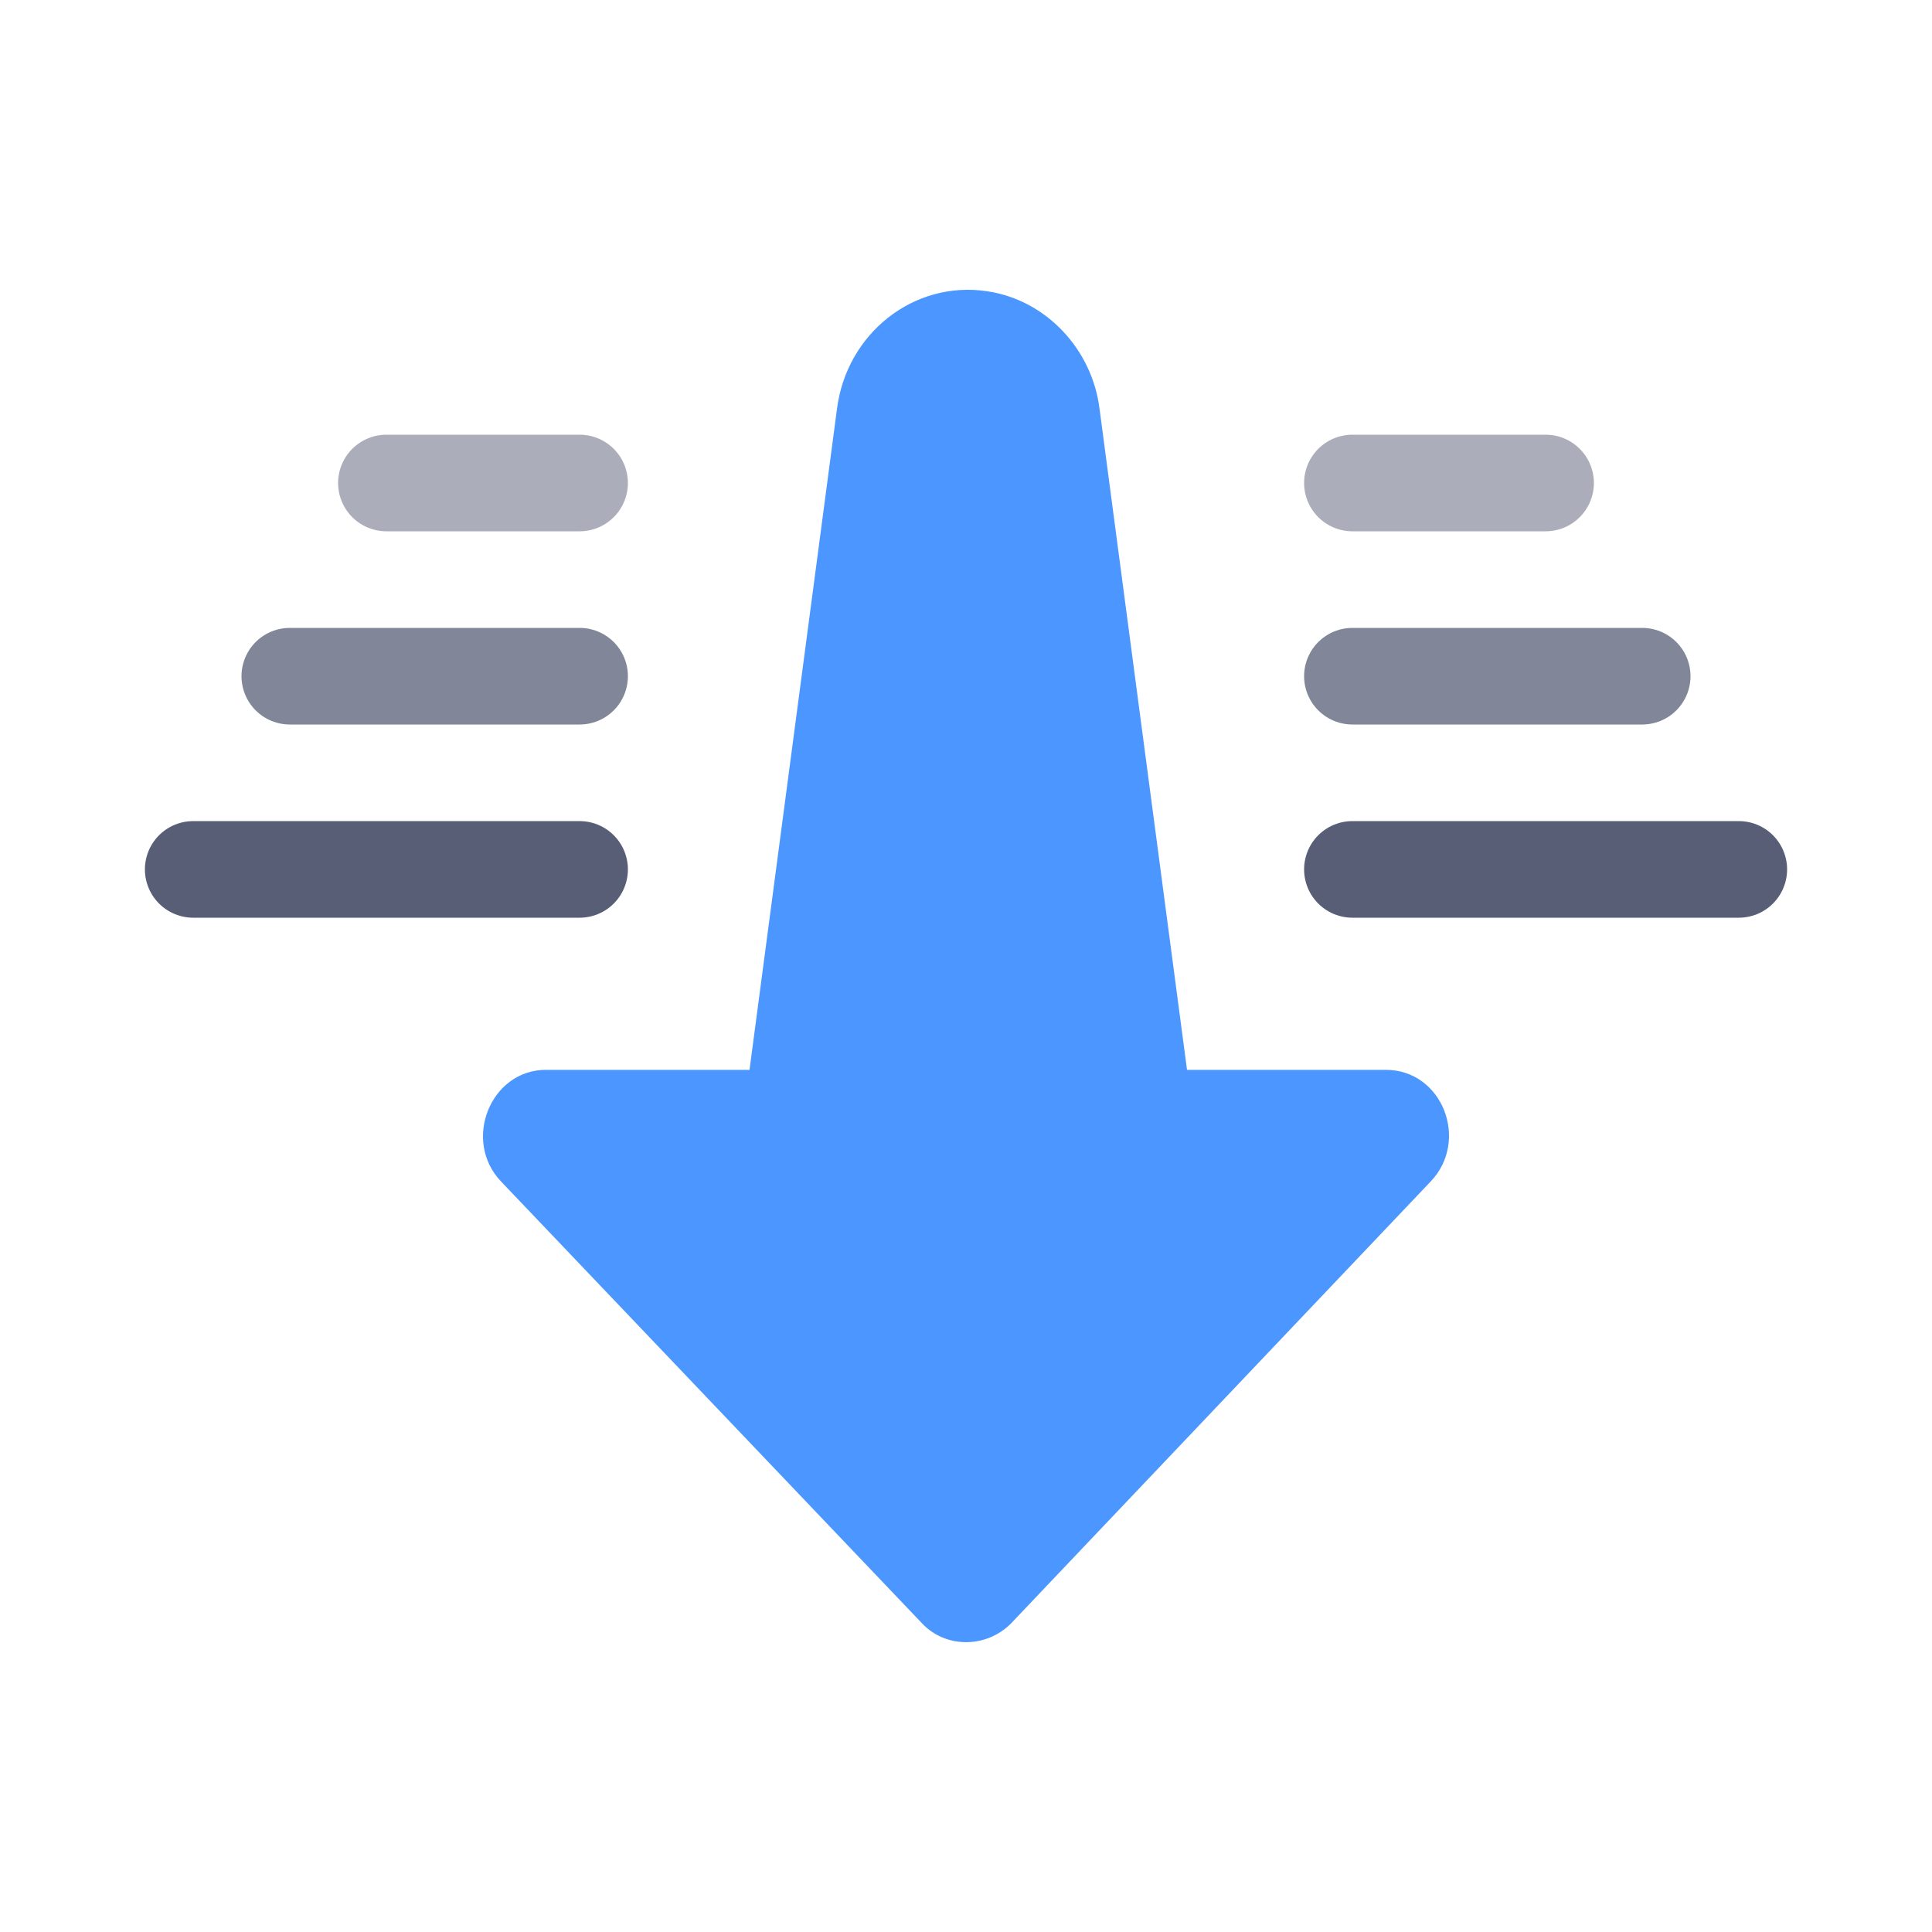
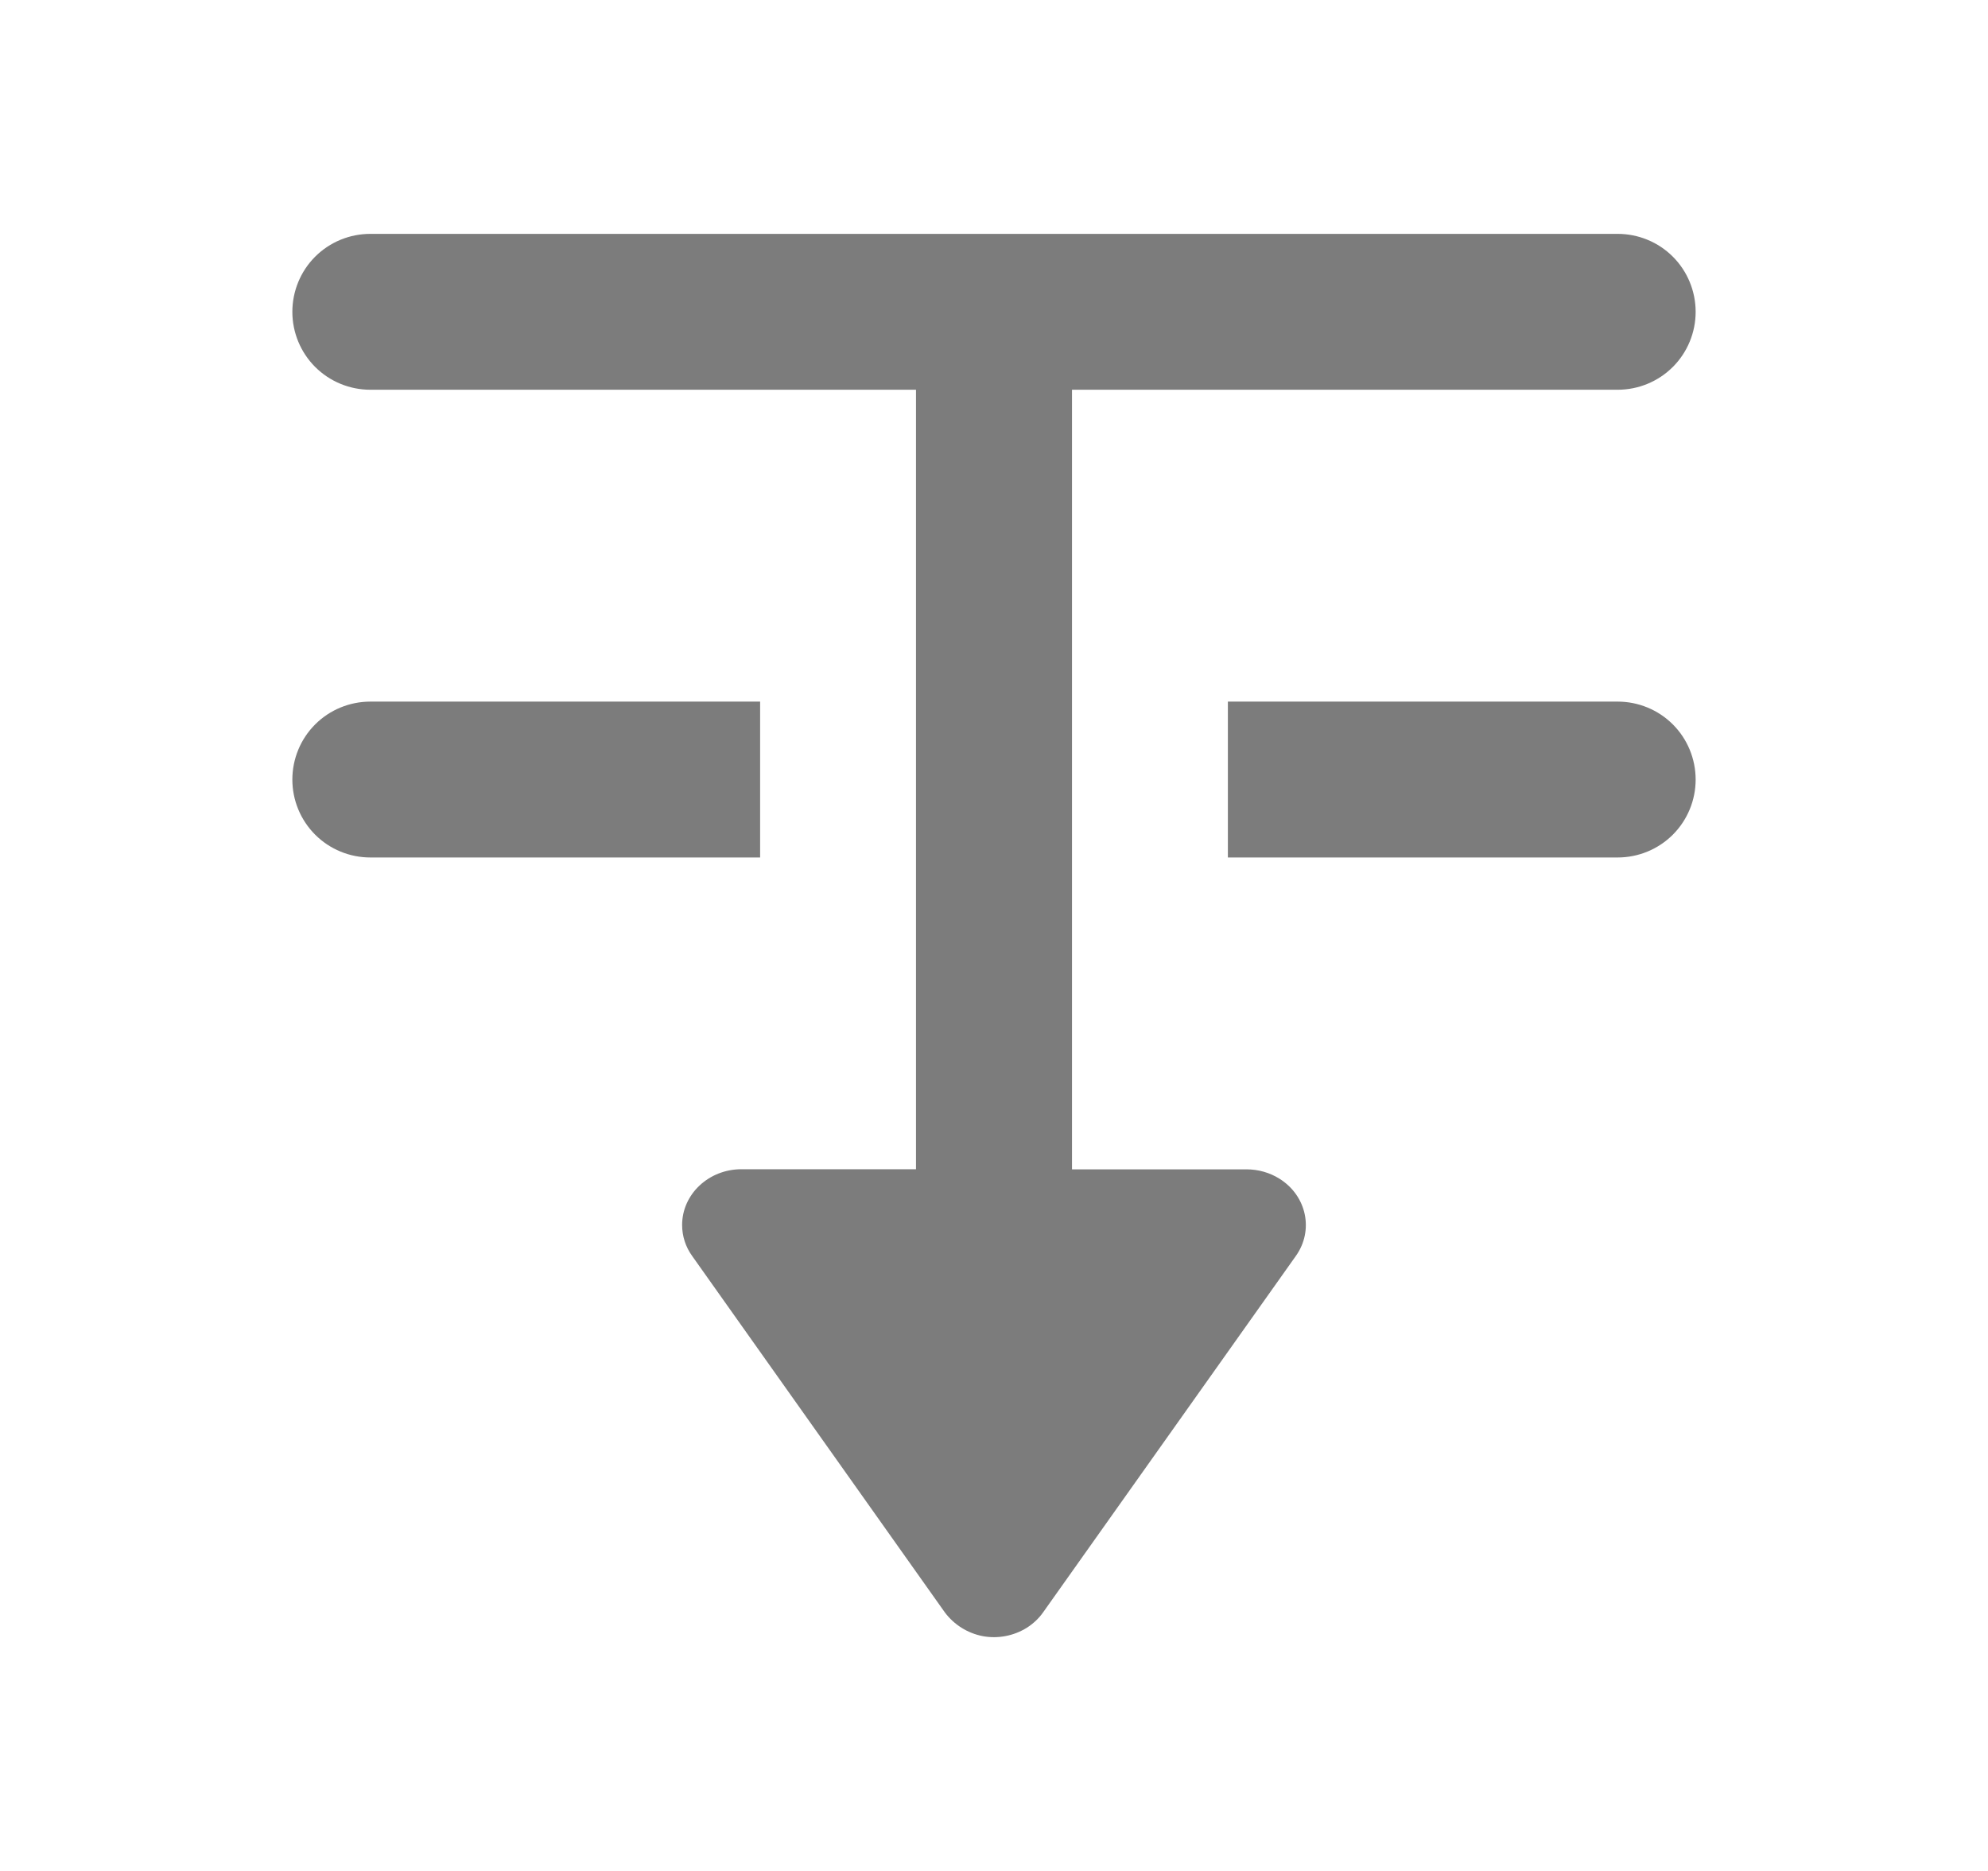
- <svg xmlns="http://www.w3.org/2000/svg" width="20px" height="20px" viewBox="0 0 20 20" version="1.1">
-   <defs />
-   <g id="Page-1" stroke="none" stroke-width="1" fill="none" fill-rule="evenodd">
-     <g id="send-back">
-       <g transform="translate(10, 10) rotate(180) translate(-10, -10) translate(2, 3)">
-         <path d="M12.348,5.925 L10.241,5.925 L9.336,12.764 C9.238,13.548 8.54,14.1 7.781,13.985 C7.169,13.895 6.692,13.381 6.617,12.764 L5.712,5.925 L3.654,5.925 C3.068,5.925 2.785,5.193 3.19,4.769 L7.535,0.193 C7.792,-0.064 8.21,-0.064 8.453,0.193 L12.813,4.769 C13.217,5.193 12.923,5.925 12.348,5.925" id="Fill-1" fill="#4C97FF" />
-         <path d="M12,8 L16,8" id="Stroke-6" stroke="#575E75" stroke-linecap="round" stroke-linejoin="round" />
-         <path d="M12,10 L15,10" id="Stroke-6-Copy" stroke="#575E75" opacity="0.75" stroke-linecap="round" stroke-linejoin="round" />
-         <path d="M12,12 L14,12" id="Stroke-6-Copy-2" stroke="#575E75" opacity="0.5" stroke-linecap="round" stroke-linejoin="round" />
-         <path d="M0,8 L4,8" id="Stroke-10" stroke="#575E75" stroke-linecap="round" stroke-linejoin="round" />
-         <path d="M1,10 L4,10" id="Stroke-10-Copy" stroke="#575E75" opacity="0.75" stroke-linecap="round" stroke-linejoin="round" />
-         <path d="M2,12 L4,12" id="Stroke-10-Copy-2" stroke="#575E75" opacity="0.5" stroke-linecap="round" stroke-linejoin="round" />
-       </g>
-     </g>
-   </g>
+ <svg xmlns="http://www.w3.org/2000/svg" width="17" height="16" viewBox="0 0 17 16" fill="none">
+   <path d="M7.833 10V3.333H3.167C2.99 3.333 2.82 3.263 2.695 3.138C2.57 3.013 2.5 2.843 2.5 2.667C2.5 2.49 2.57 2.32 2.695 2.195C2.82 2.07 2.99 2 3.167 2H13.833C14.01 2 14.18 2.07 14.305 2.195C14.43 2.32 14.5 2.49 14.5 2.667C14.5 2.843 14.43 3.013 14.305 3.138C14.18 3.263 14.01 3.333 13.833 3.333H9.167V10H10.66C10.76 10 10.858 10.028 10.941 10.08C11.174 10.226 11.237 10.522 11.081 10.741L8.921 13.787C8.884 13.84 8.836 13.885 8.781 13.92C8.669 13.99 8.534 14.016 8.404 13.992C8.274 13.967 8.158 13.894 8.079 13.788L5.919 10.741C5.863 10.664 5.833 10.571 5.833 10.476C5.833 10.213 6.06 9.999 6.34 9.999H7.833V10ZM13.833 6C14.01 6 14.18 6.07 14.305 6.195C14.43 6.32 14.5 6.49 14.5 6.667C14.5 6.843 14.43 7.013 14.305 7.138C14.18 7.263 14.01 7.333 13.833 7.333H10.5V6H13.833ZM5.833 6H6.5V7.333H3.167C2.99 7.333 2.82 7.263 2.695 7.138C2.57 7.013 2.5 6.843 2.5 6.667C2.5 6.49 2.57 6.32 2.695 6.195C2.82 6.07 2.99 6 3.167 6H5.833Z" fill="#7C7C7C" />
</svg>
